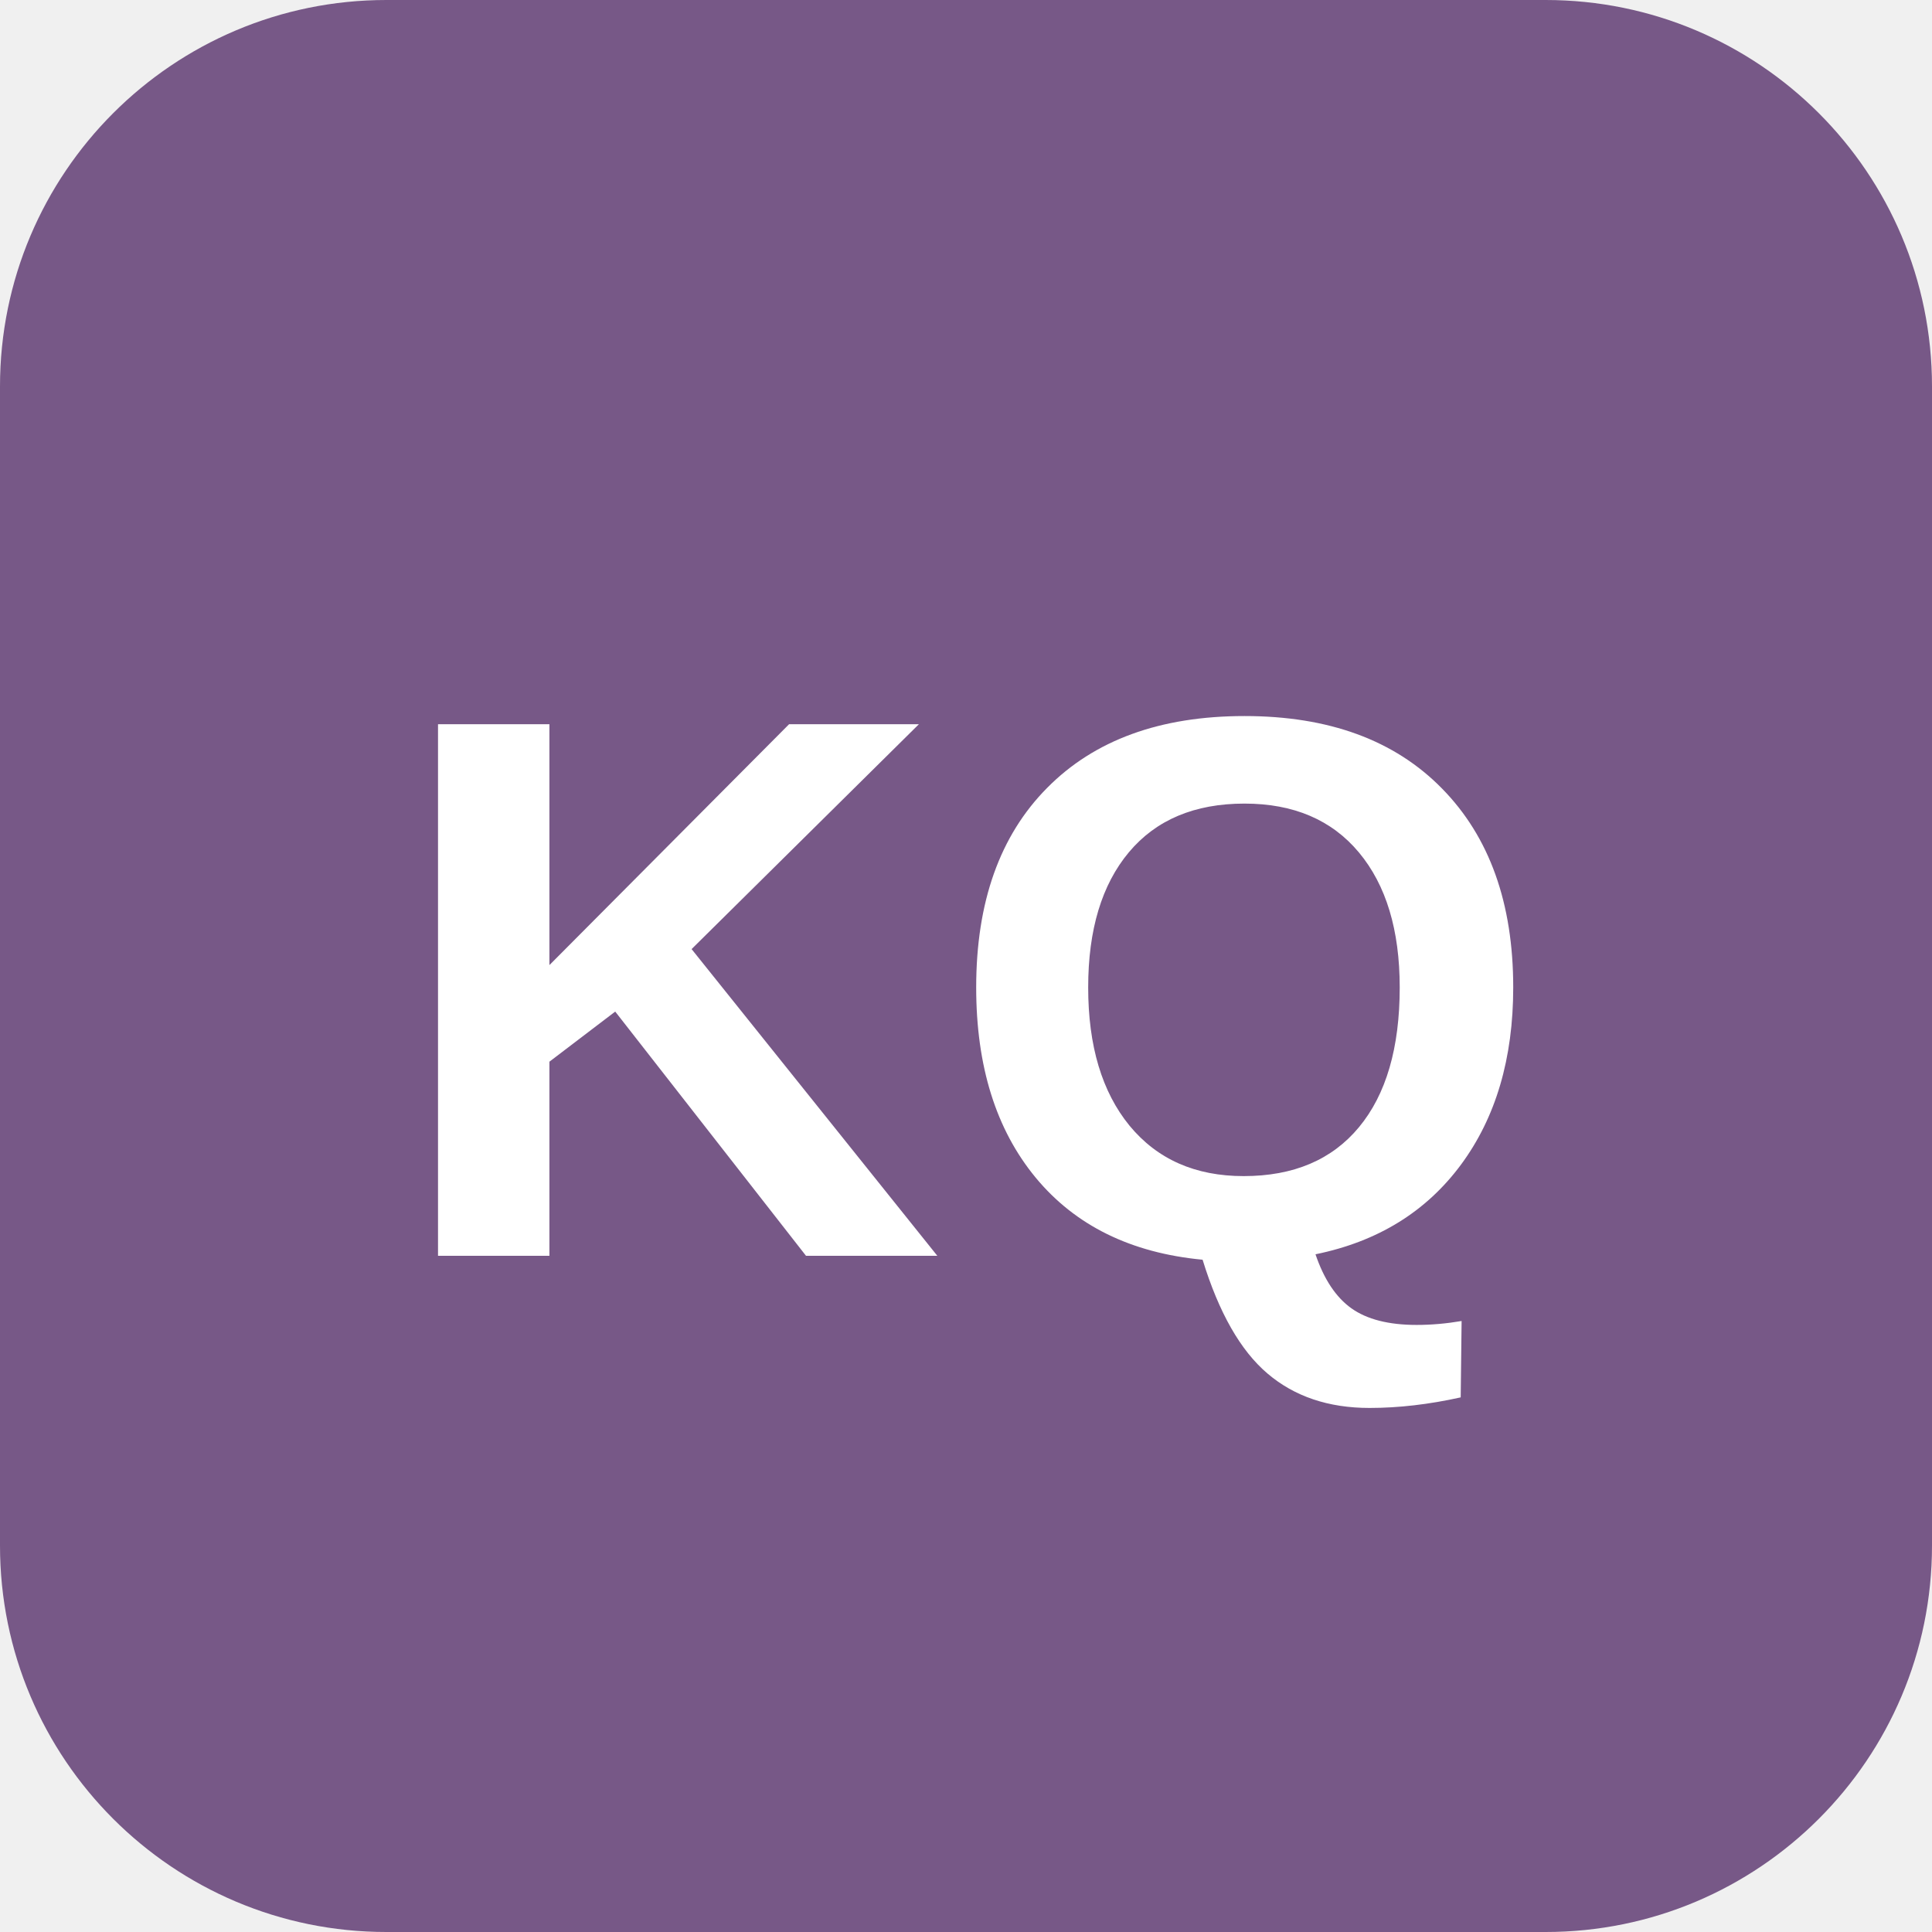
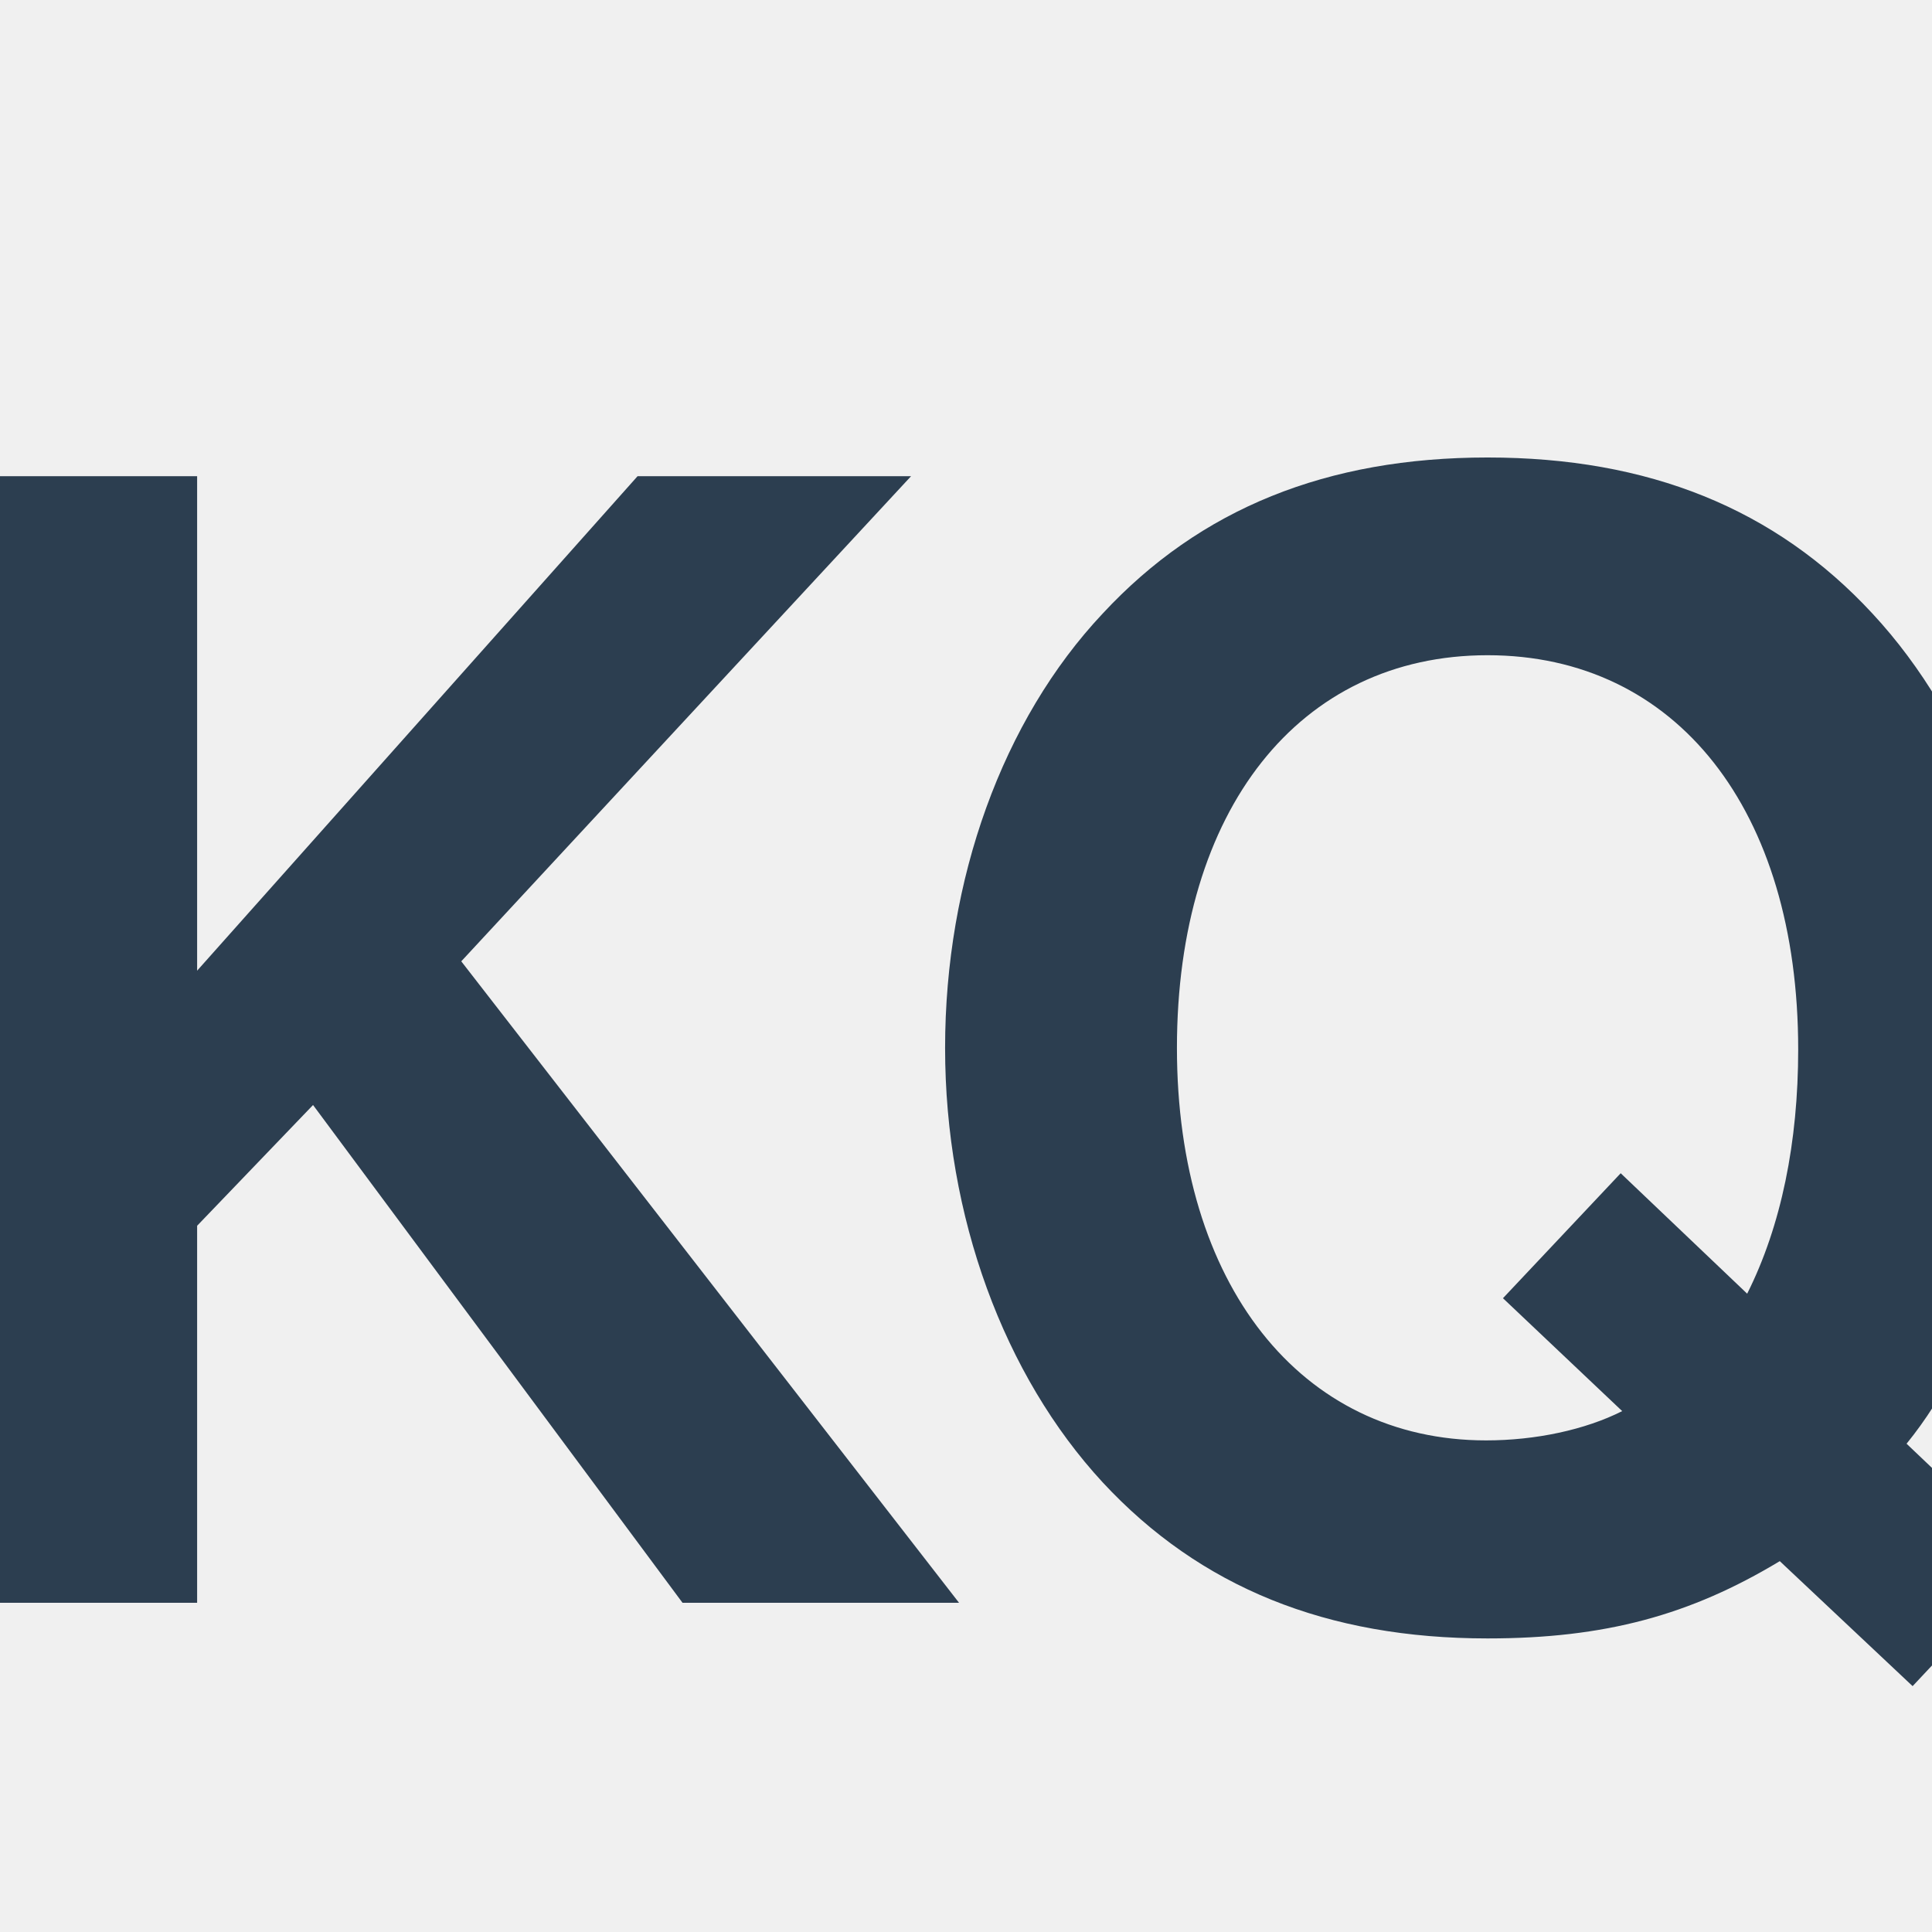
- <svg xmlns="http://www.w3.org/2000/svg" viewBox="0 0 100 100">
-   <rect width="100" height="100" rx="20" fill="#775887" />
-   <text x="50" y="65" font-family="Arial, sans-serif" font-size="40" font-weight="bold" text-anchor="middle" fill="white">KQ</text>
+ <svg xmlns="http://www.w3.org/2000/svg" width="100" height="100" viewBox="0 0 100 100">
+   <text x="50%" y="55%" dominant-baseline="middle" text-anchor="middle" font-family="Helvetica, Arial, sans-serif" font-weight="bold" font-size="80" fill="#2c3e50">KQ</text>
</svg>
